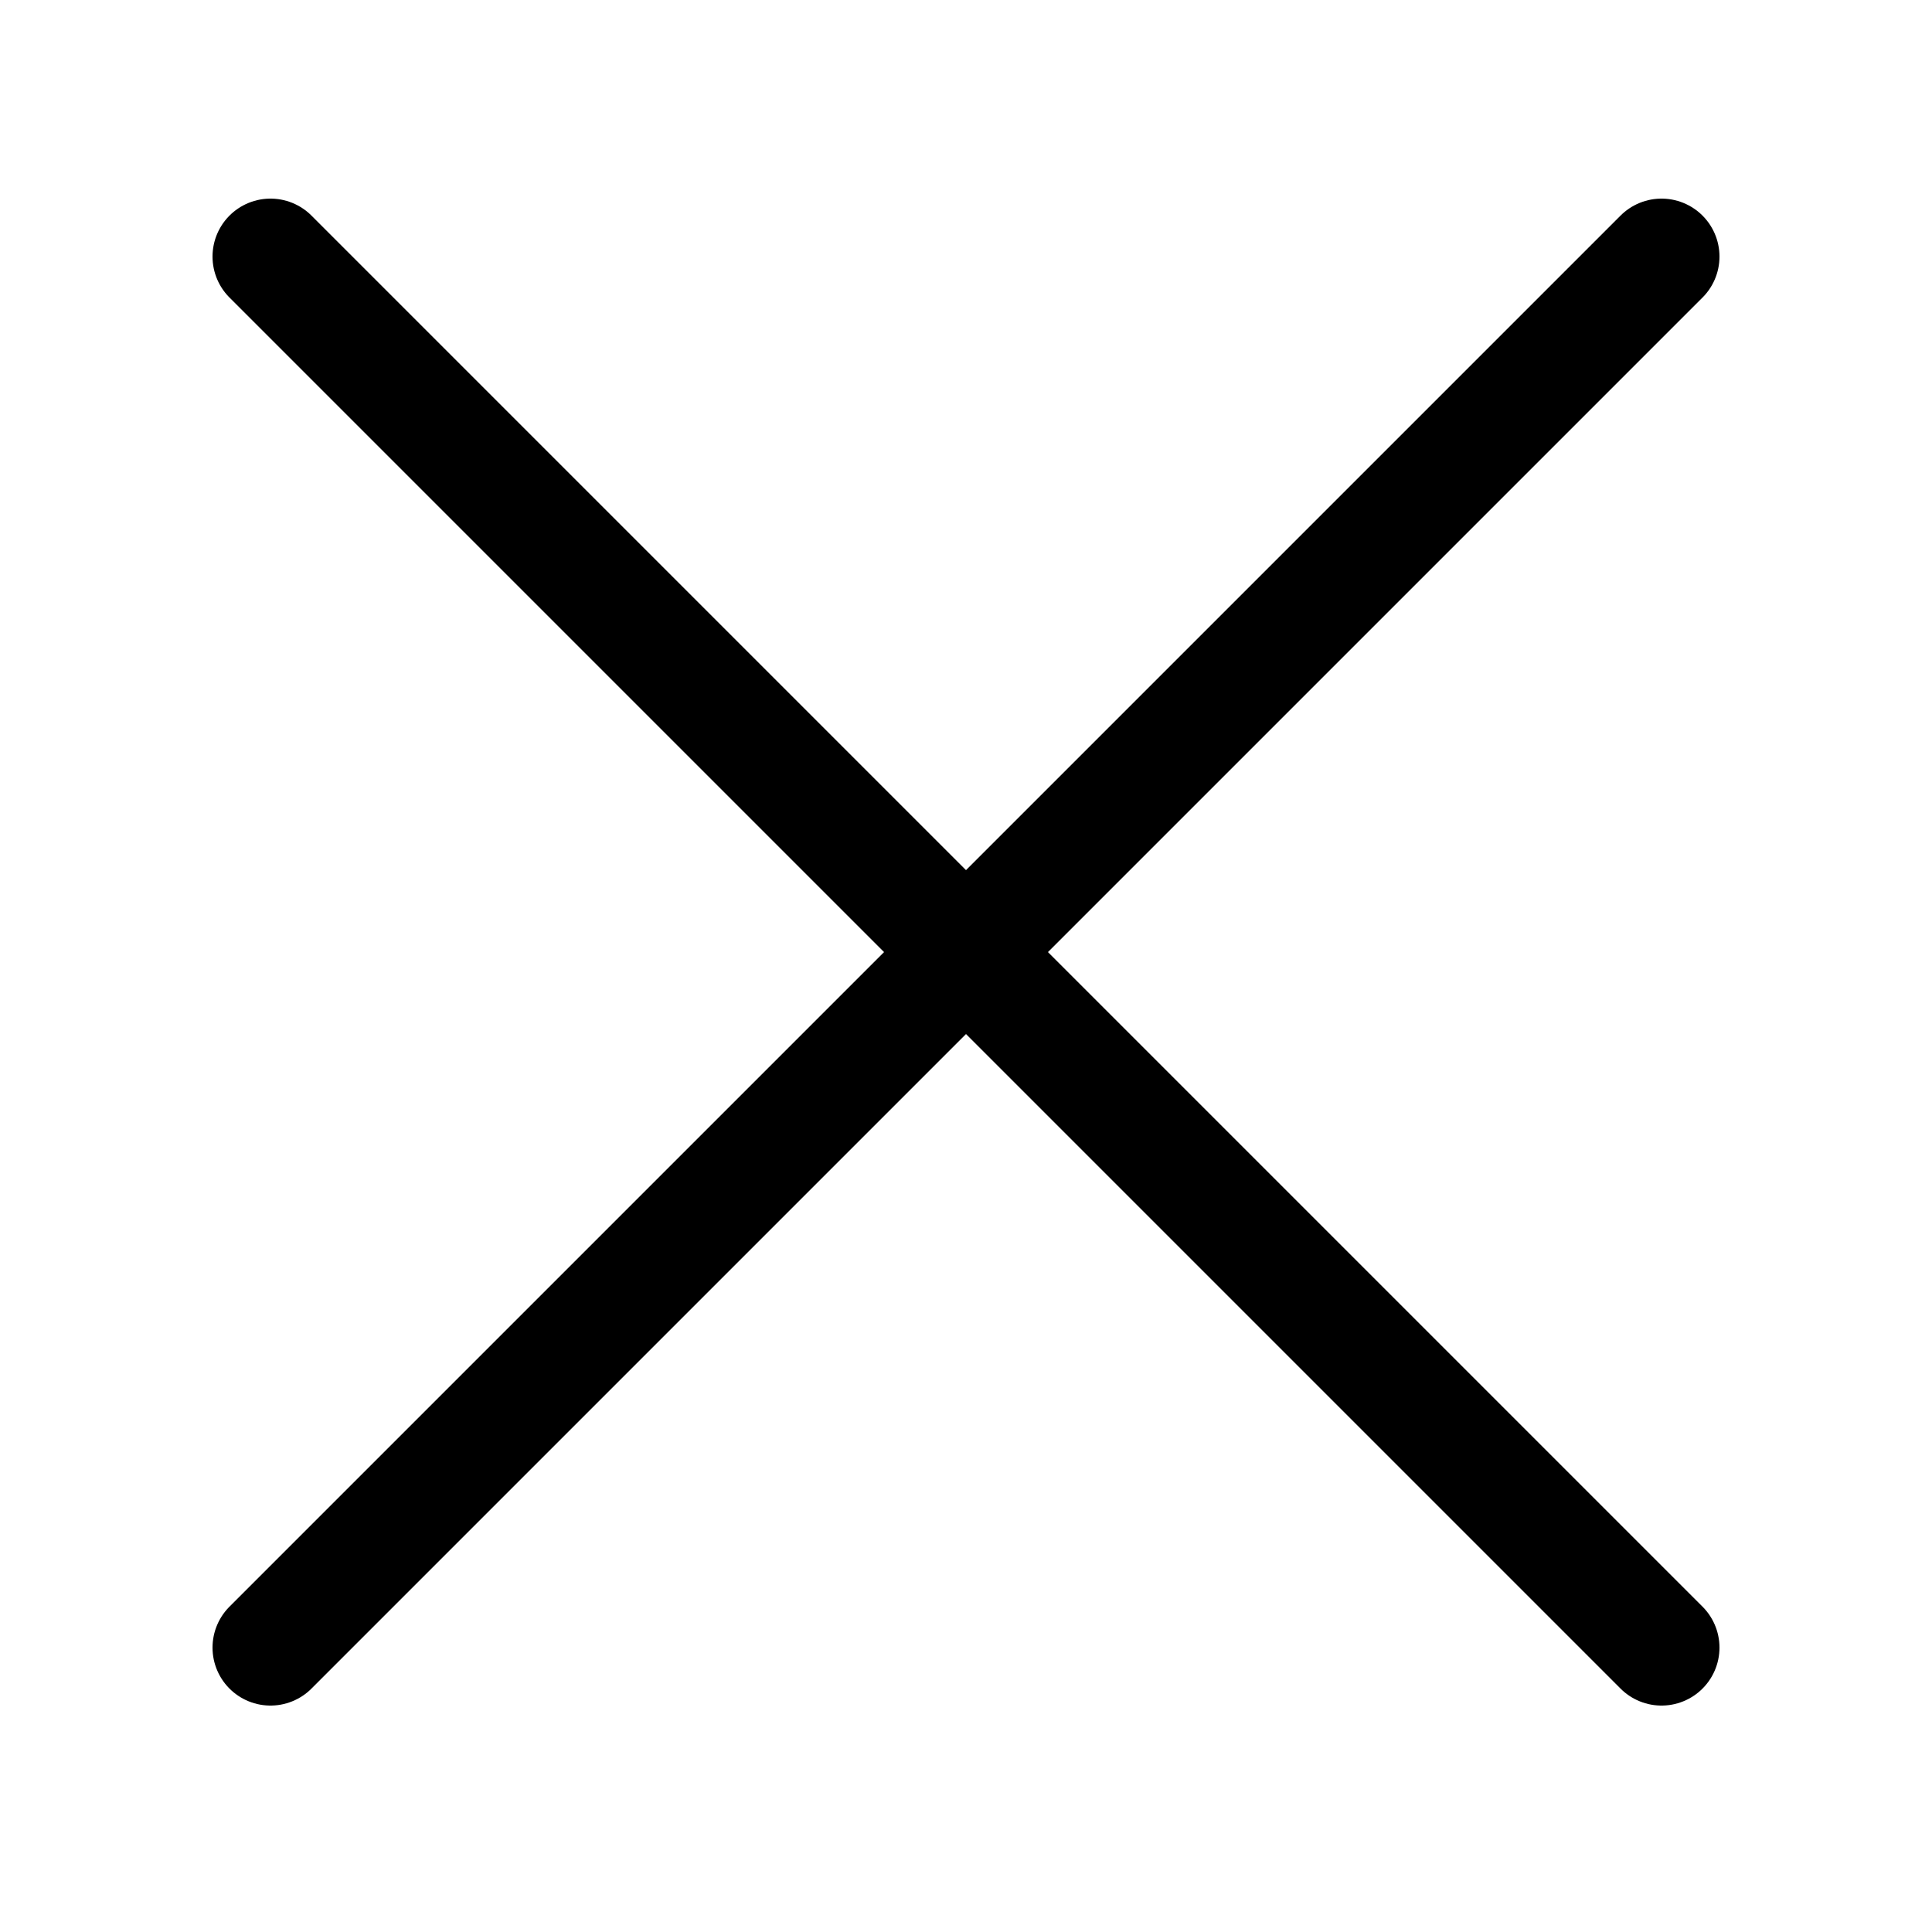
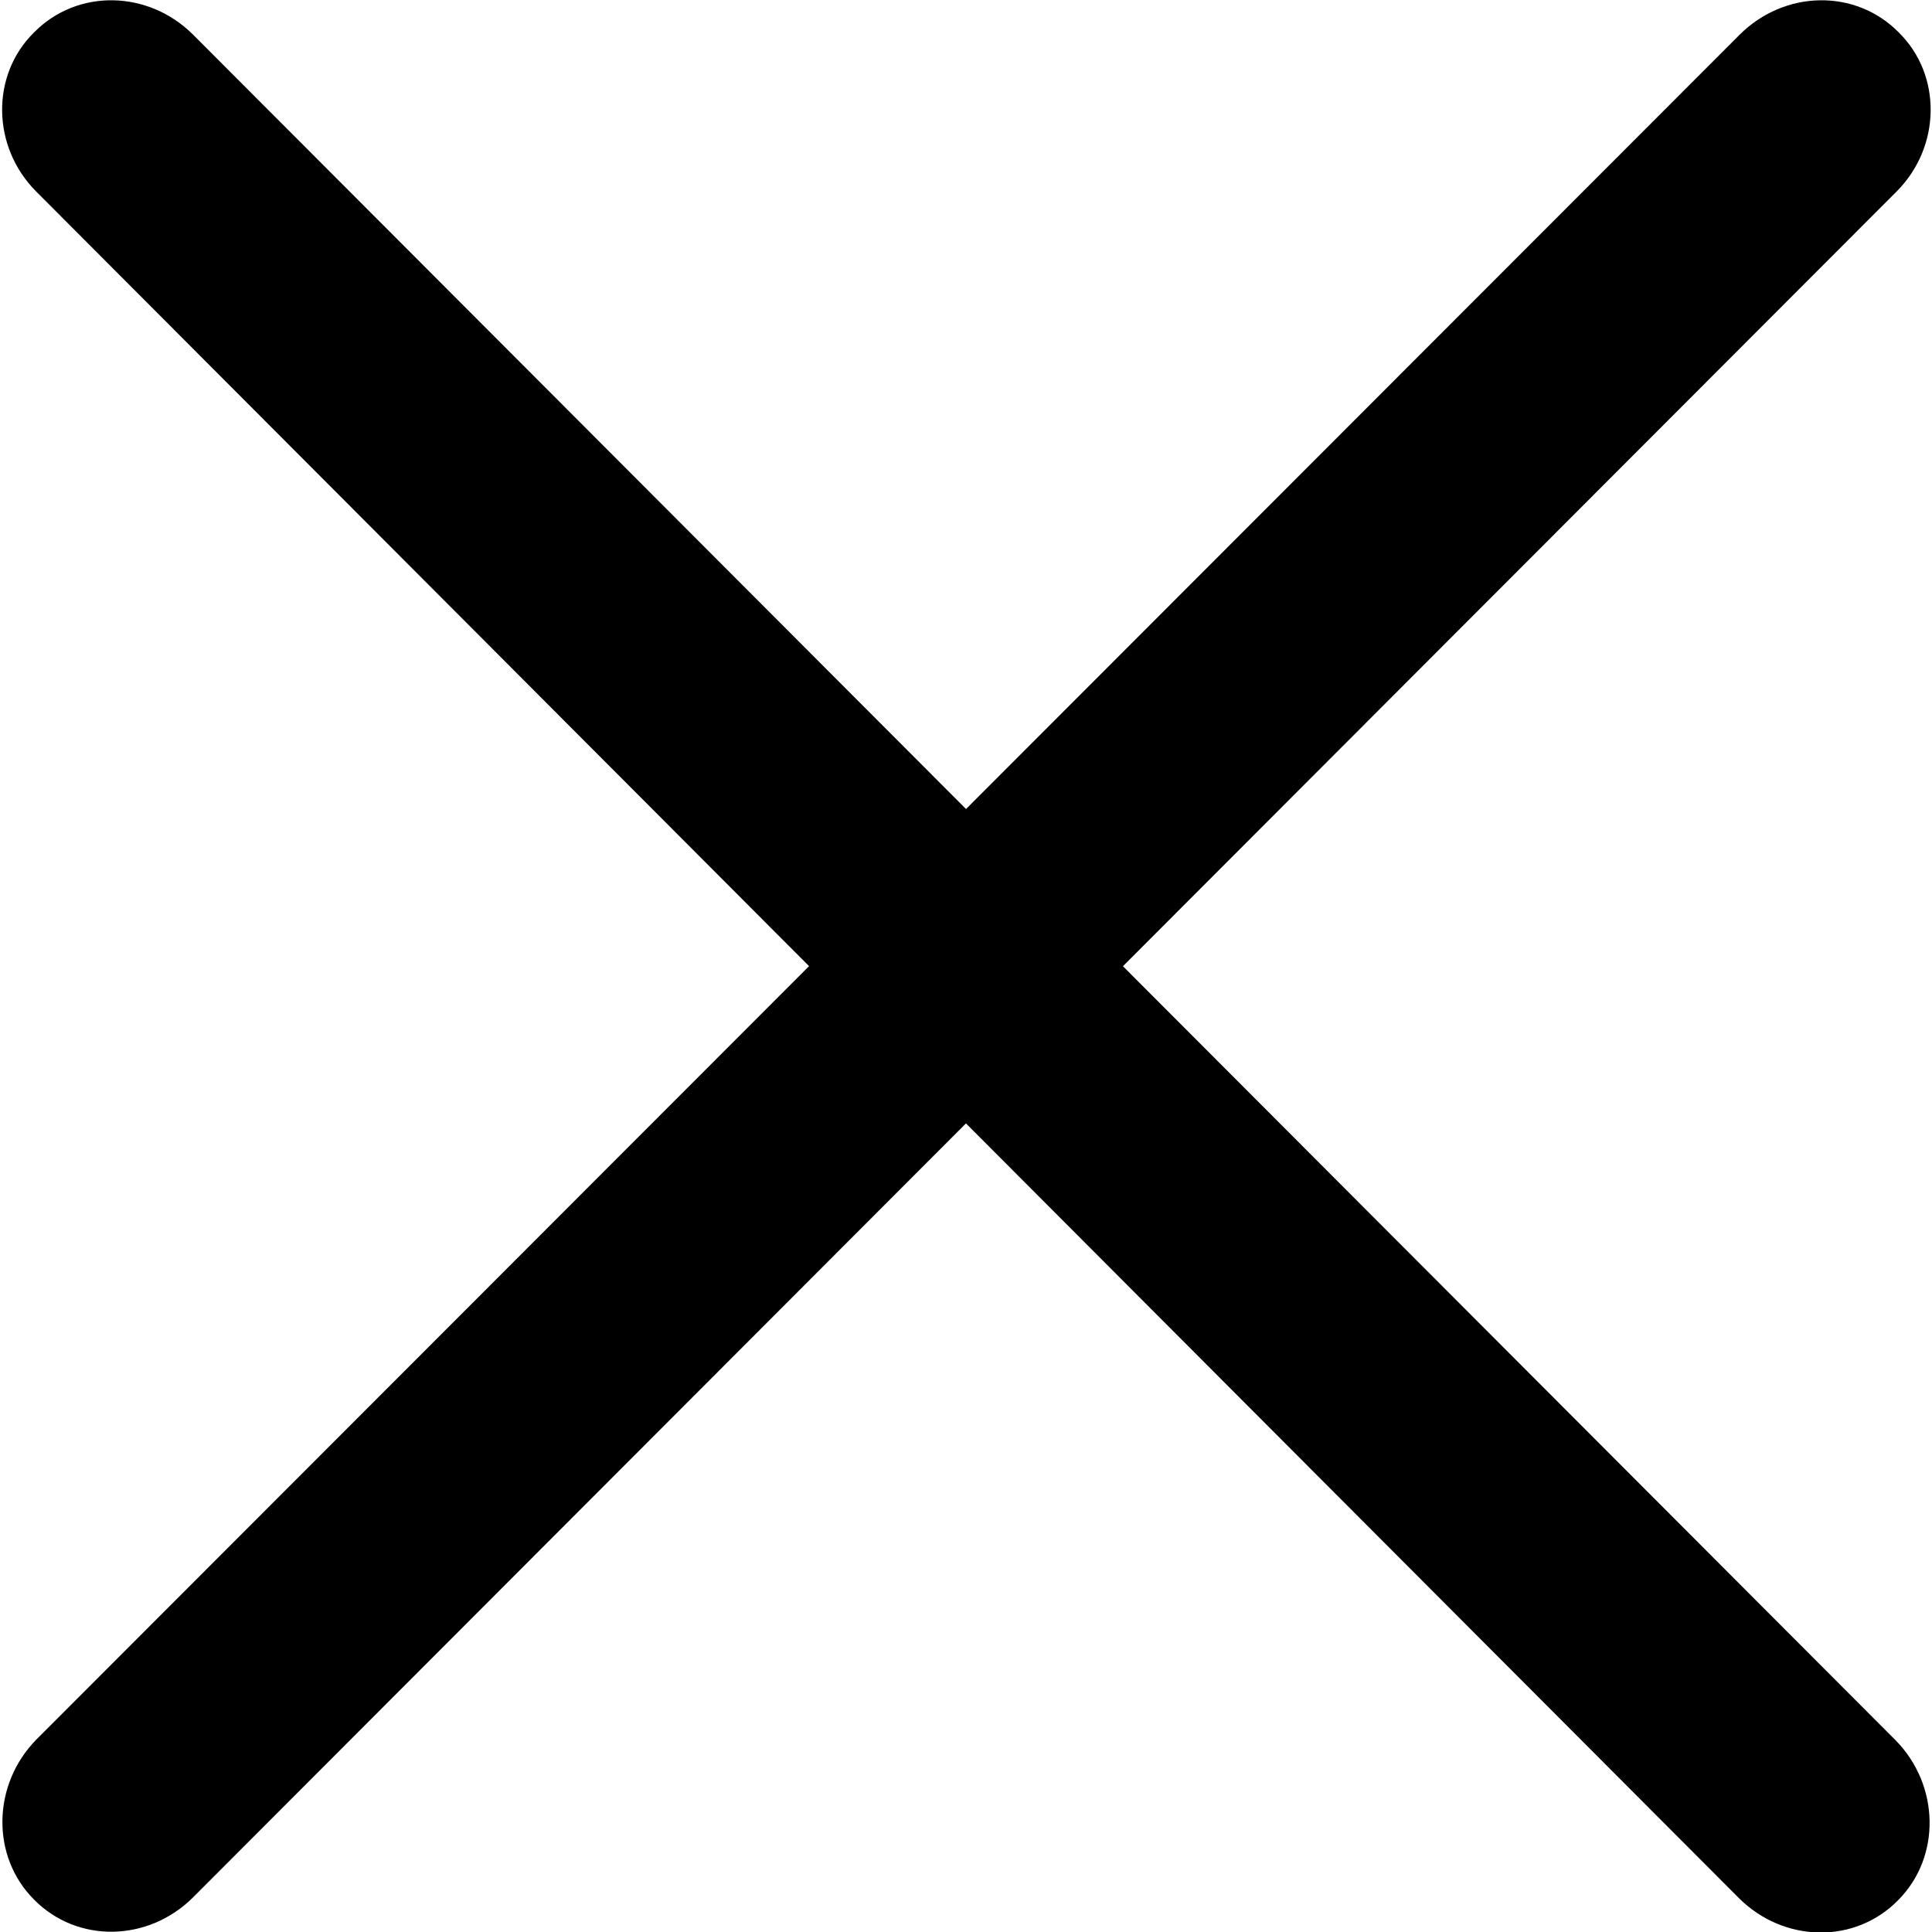
- <svg xmlns="http://www.w3.org/2000/svg" id="svg-close" viewBox="-0.5 0 25 25" fill="none">
-   <path d="M3 21.32L21 3.32" stroke="currentColor" stroke-width="1.5" stroke-linecap="round" stroke-linejoin="round" />
-   <path d="M3 3.32L21 21.32" stroke="currentColor" stroke-width="1.5" stroke-linecap="round" stroke-linejoin="round" />
+ <svg xmlns="http://www.w3.org/2000/svg" id="svg-close" viewBox="0 0 250 250" fill="none">
+   <path d="M4.7 24.8L225 245.6C230.8 251.4 240 251.6 245.6 245.9C251.2 240.3 251 231 245.3 225.2L25 4.5C19.2 -1.3 10 -1.5 4.4 4.2C-1.2 9.7 -1.1 19 4.7 24.8Z" fill="currentColor" />
+   <path d="M245.4 24.8L25 245.5C19.2 251.3 10 251.5 4.4 245.8C-1.2 240.2 -1 230.9 4.7 225.1L225.1 4.5C230.9 -1.3 240.1 -1.5 245.7 4.2C251.3 9.7 251.2 19 245.4 24.8Z" fill="currentColor" />
</svg>
